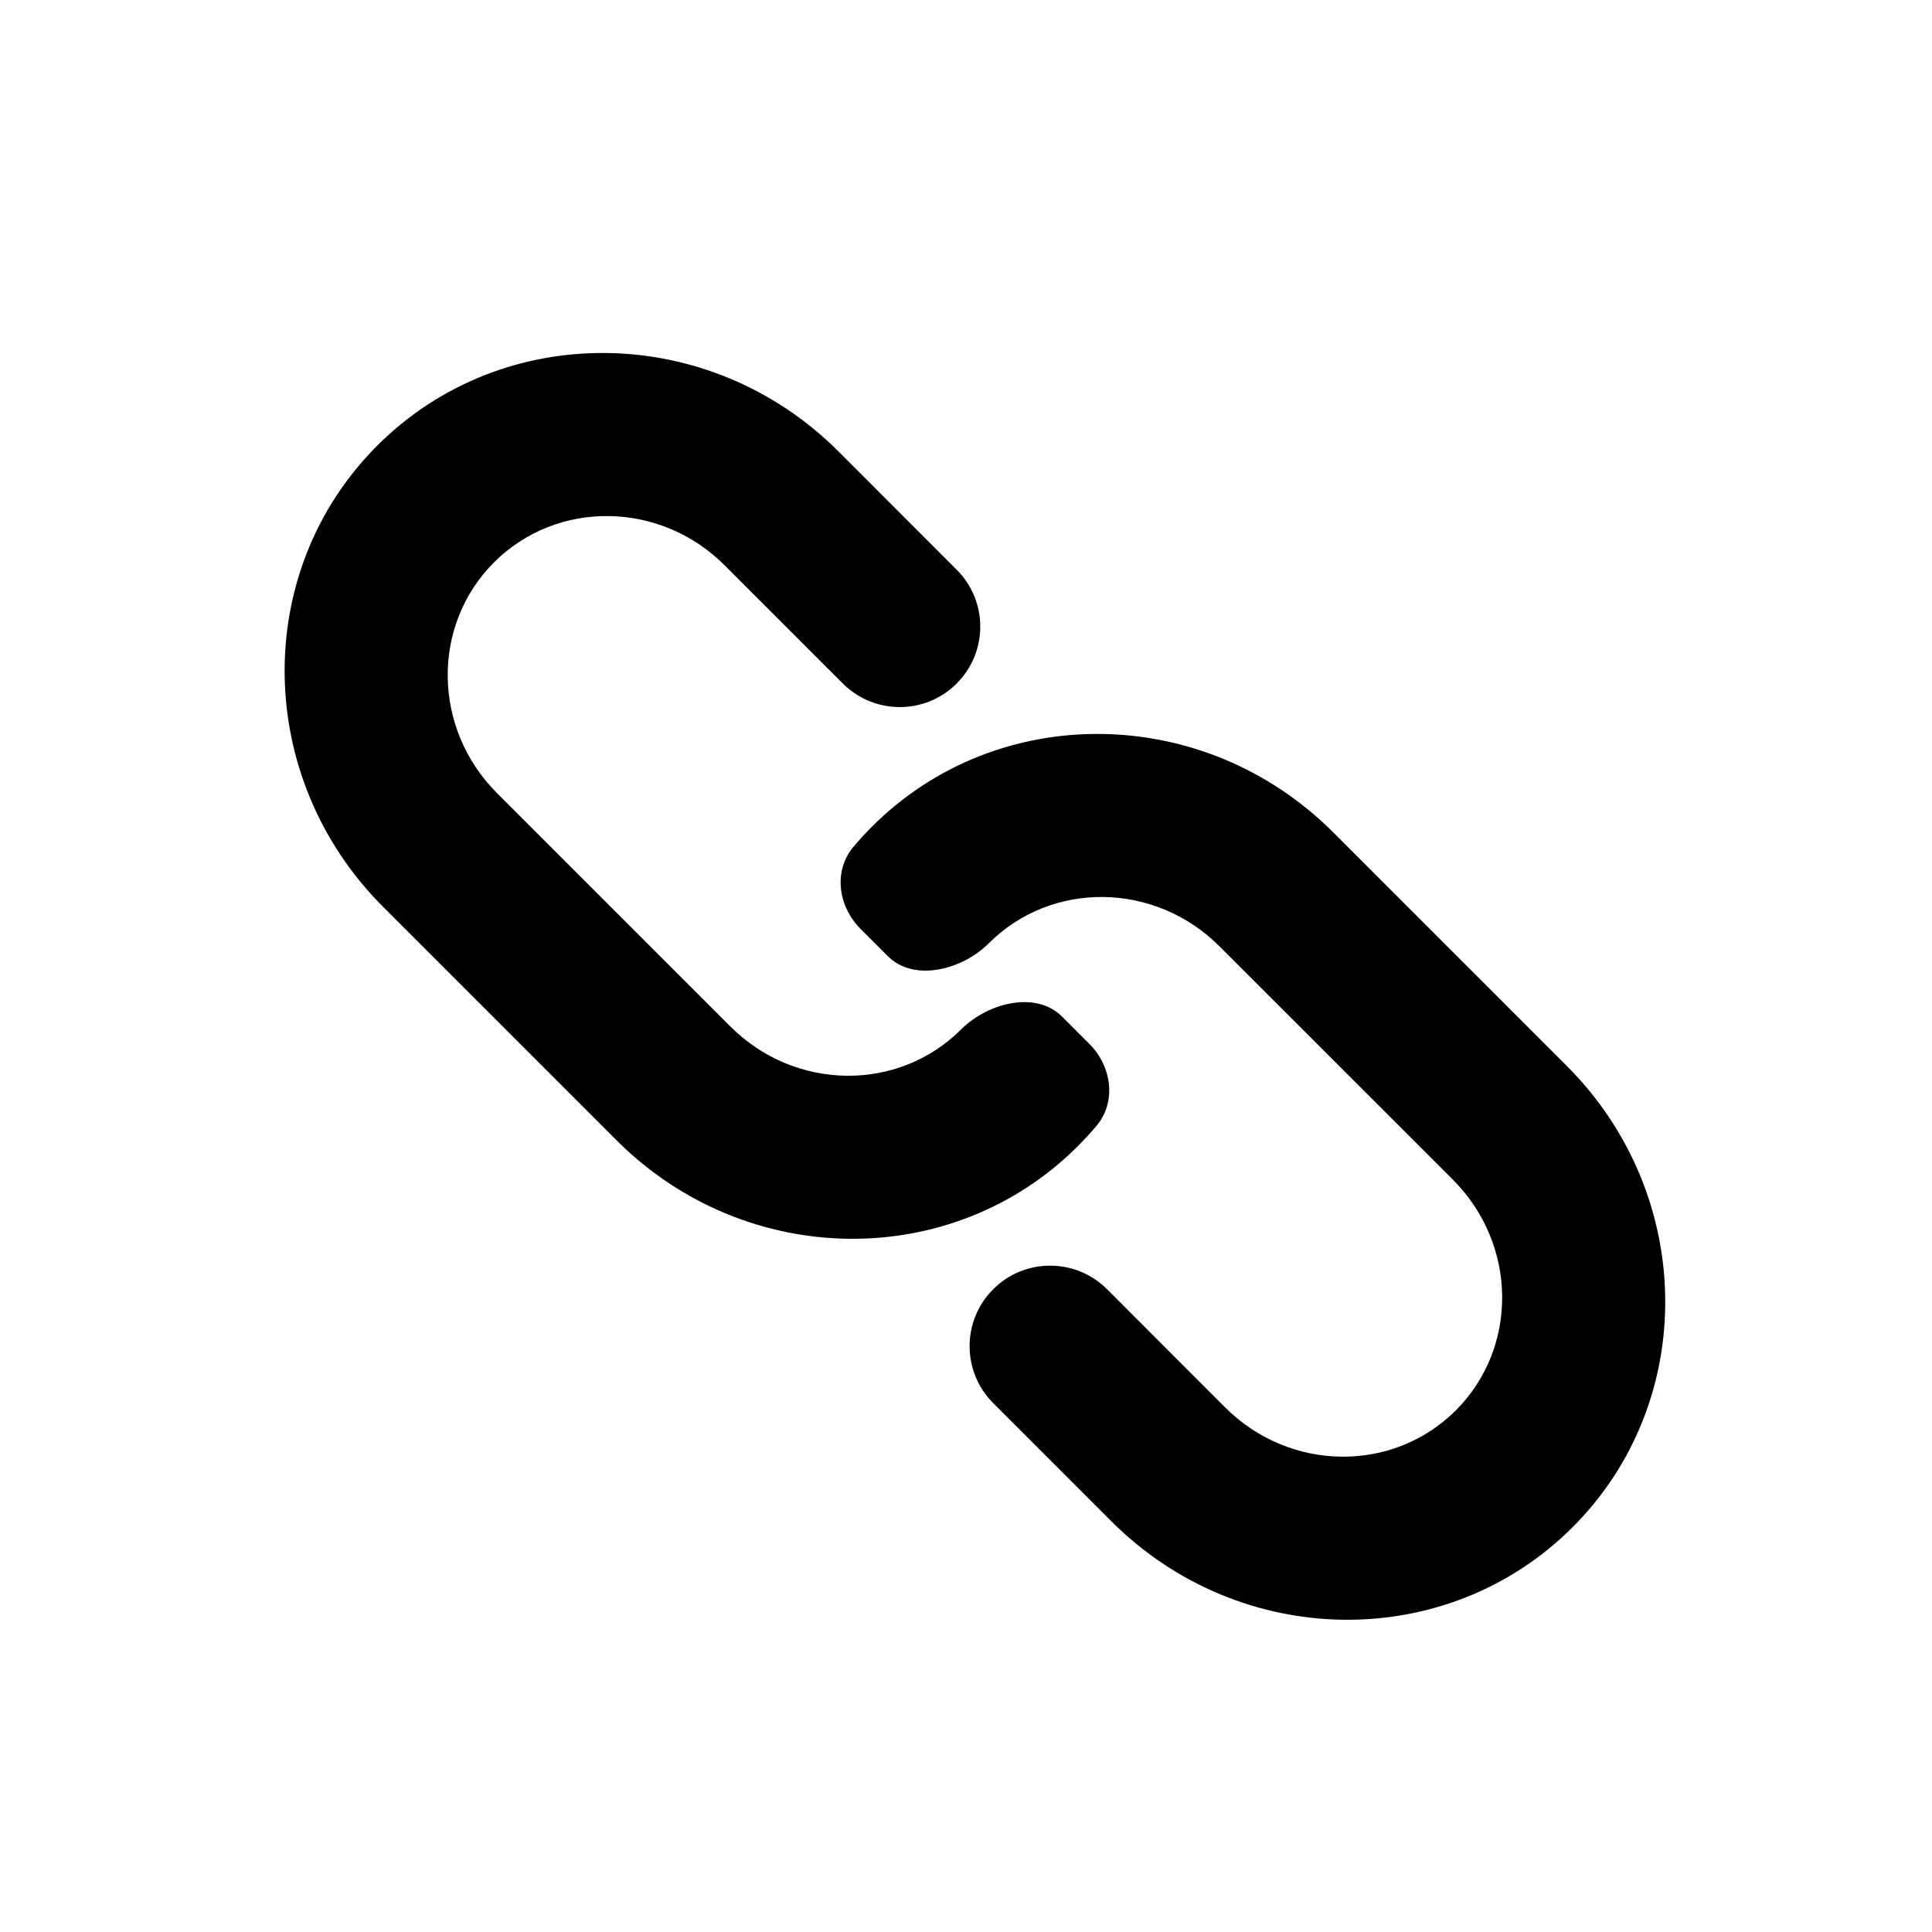
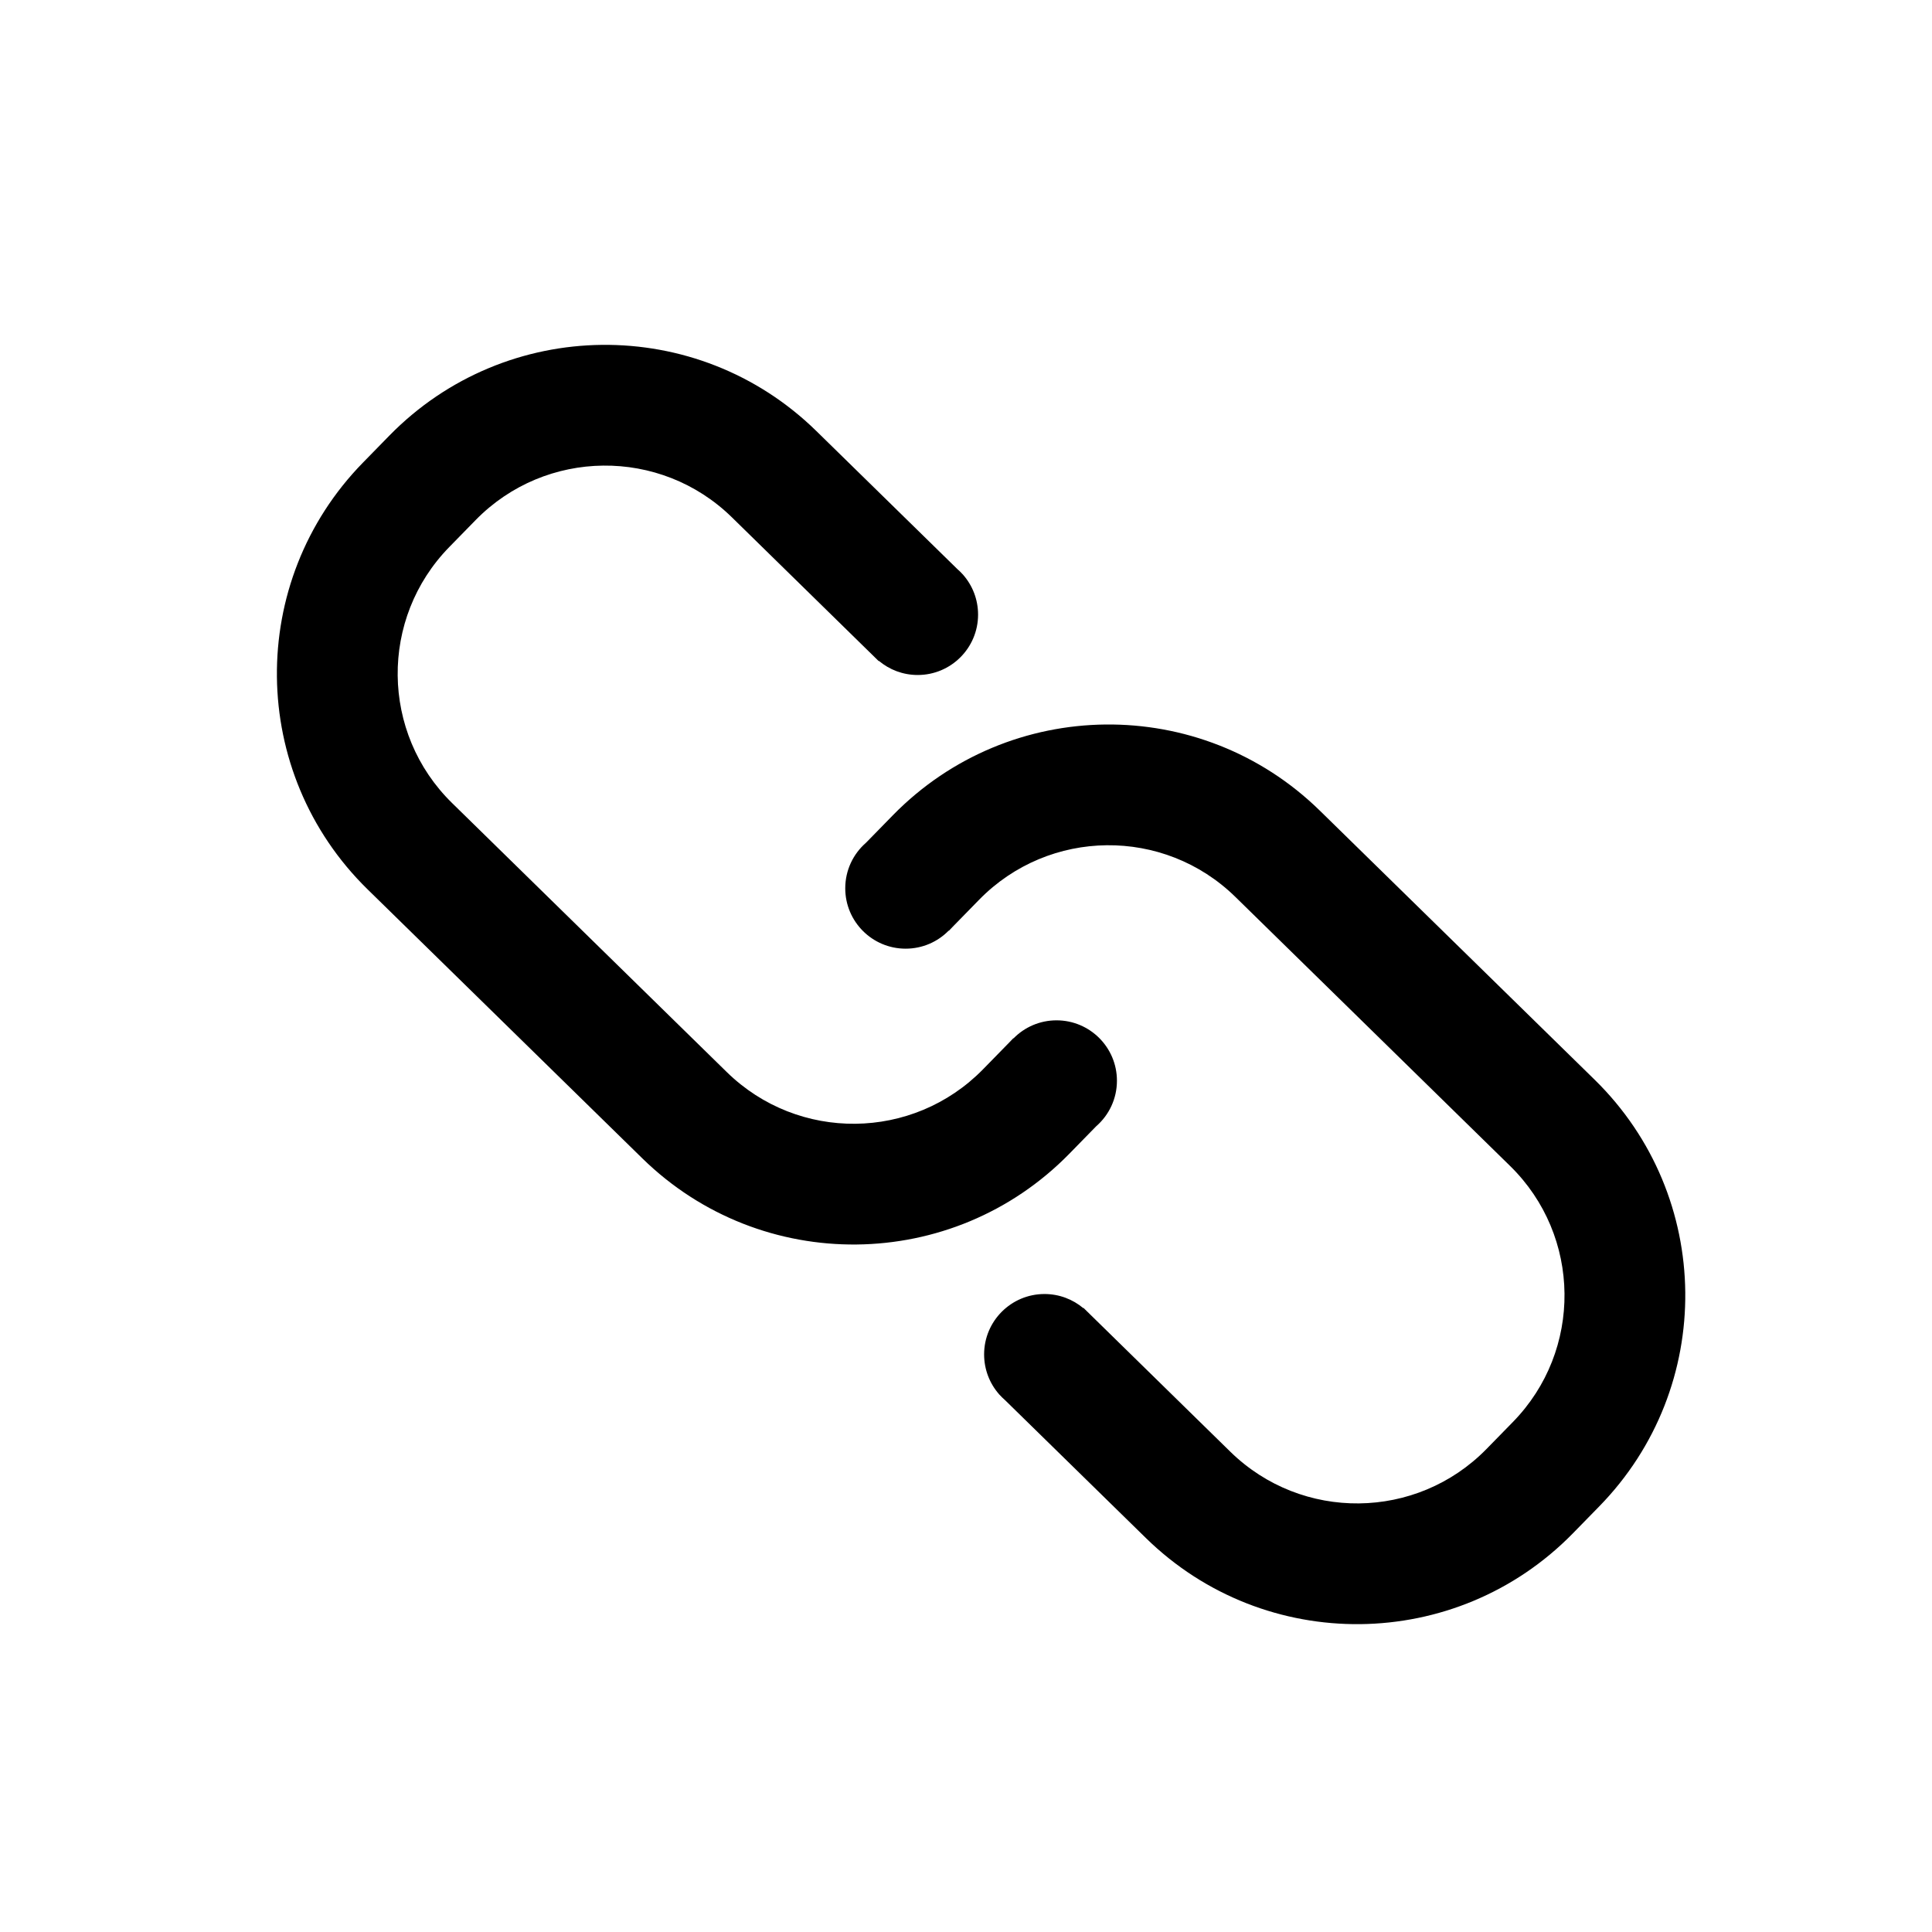
- <svg xmlns="http://www.w3.org/2000/svg" viewBox="0 0 24 24">
-   <path d="M13.62 13.987C13.874 13.685 13.81 13.245 13.531 12.966L13.194 12.629C12.866 12.301 12.266 12.46 11.939 12.788C11.158 13.569 9.875 13.553 9.074 12.752L6.173 9.851C5.372 9.05 5.356 7.767 6.137 6.986C6.918 6.205 8.2 6.221 9.001 7.022L10.47 8.491C10.861 8.881 11.494 8.881 11.884 8.491C12.275 8.1 12.275 7.467 11.884 7.077L10.416 5.608C8.814 4.006 6.248 3.973 4.686 5.536C3.124 7.098 3.157 9.663 4.759 11.265L7.66 14.166C9.262 15.768 11.827 15.8 13.389 14.238C13.47 14.157 13.547 14.073 13.62 13.987ZM10.602 10.519C10.348 10.821 10.412 11.261 10.691 11.54L11.028 11.877C11.356 12.205 11.956 12.046 12.283 11.718C13.064 10.937 14.347 10.953 15.148 11.755L18.049 14.655C18.85 15.457 18.866 16.739 18.085 17.52C17.304 18.301 16.021 18.285 15.22 17.484L13.752 16.015C13.361 15.625 12.728 15.625 12.338 16.015C11.947 16.406 11.947 17.039 12.338 17.43L13.806 18.898C15.408 20.5 17.974 20.533 19.536 18.971C21.098 17.409 21.065 14.843 19.463 13.241L16.562 10.34C14.96 8.738 12.395 8.706 10.833 10.268C10.752 10.349 10.675 10.433 10.602 10.519Z" />
+ <svg xmlns="http://www.w3.org/2000/svg" viewBox="0 0 32 32">
+   <path d="M7.879 8.613L7.443 9.059C6.284 10.243 6.304 12.142 7.488 13.301L12.038 17.757C13.222 18.916 15.121 18.896 16.281 17.712L16.717 17.266C16.74 17.243 16.762 17.219 16.784 17.196L16.787 17.199C16.968 17.014 17.221 16.9 17.5 16.9C18.052 16.9 18.5 17.348 18.5 17.9C18.5 18.2 18.368 18.469 18.159 18.652L18.146 18.665L17.71 19.111C15.778 21.084 12.612 21.118 10.639 19.186L6.088 14.73C4.115 12.799 4.082 9.633 6.014 7.66L6.45 7.214C8.382 5.241 11.548 5.207 13.521 7.139L15.855 9.424C15.886 9.451 15.915 9.479 15.942 9.509L15.953 9.52L15.953 9.521C16.107 9.697 16.2 9.928 16.2 10.18C16.2 10.732 15.752 11.18 15.2 11.18C14.955 11.18 14.731 11.092 14.557 10.946L14.554 10.95L12.122 8.568C10.938 7.409 9.038 7.429 7.879 8.613ZM24.621 24L25.057 23.554C26.216 22.37 26.196 20.471 25.012 19.312L20.462 14.856C19.278 13.697 17.378 13.717 16.219 14.901L15.783 15.347C15.76 15.37 15.738 15.394 15.716 15.417L15.713 15.414C15.532 15.599 15.279 15.713 15 15.713C14.448 15.713 14 15.265 14 14.713C14 14.413 14.132 14.144 14.341 13.961L14.354 13.948L14.79 13.502C16.722 11.529 19.888 11.495 21.861 13.427L26.412 17.883C28.385 19.815 28.418 22.98 26.486 24.953L26.05 25.399C24.118 27.372 20.952 27.406 18.979 25.474L16.645 23.189C16.614 23.162 16.585 23.134 16.558 23.104L16.547 23.093L16.547 23.092C16.393 22.916 16.3 22.685 16.3 22.433C16.3 21.881 16.748 21.433 17.3 21.433C17.545 21.433 17.769 21.521 17.943 21.667L17.946 21.663L20.378 24.045C21.562 25.204 23.462 25.184 24.621 24Z" />
</svg>
